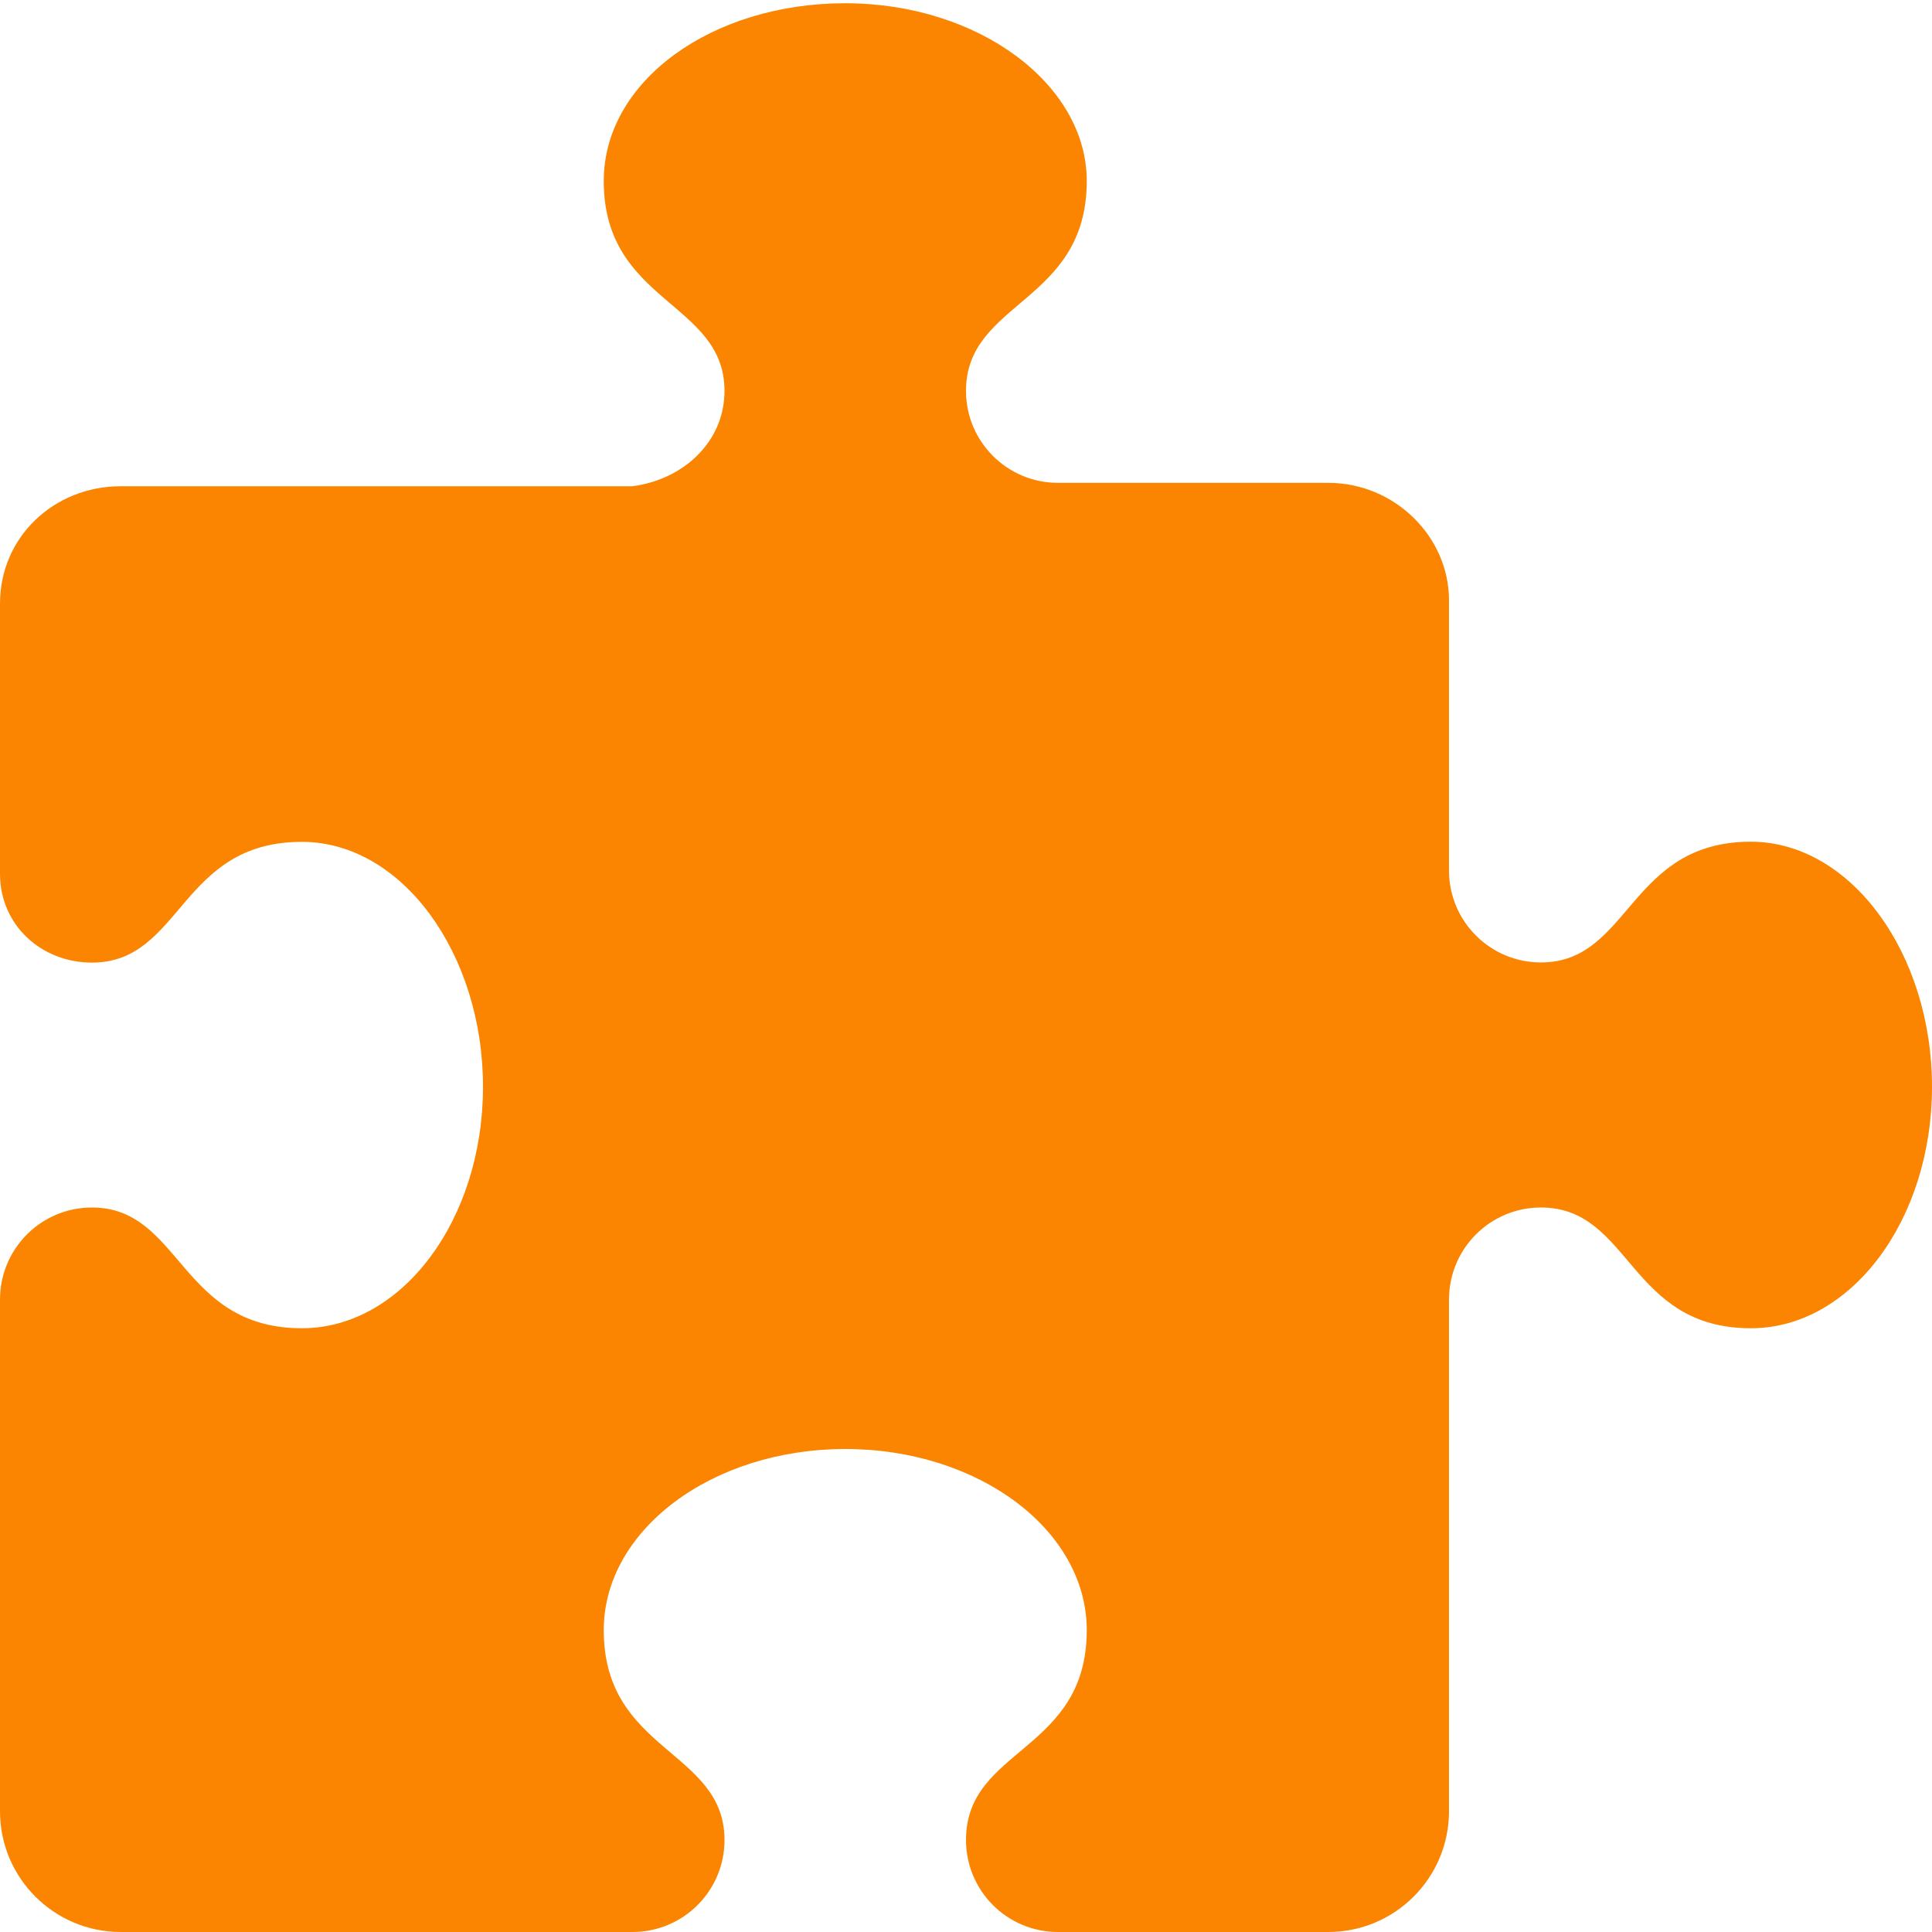
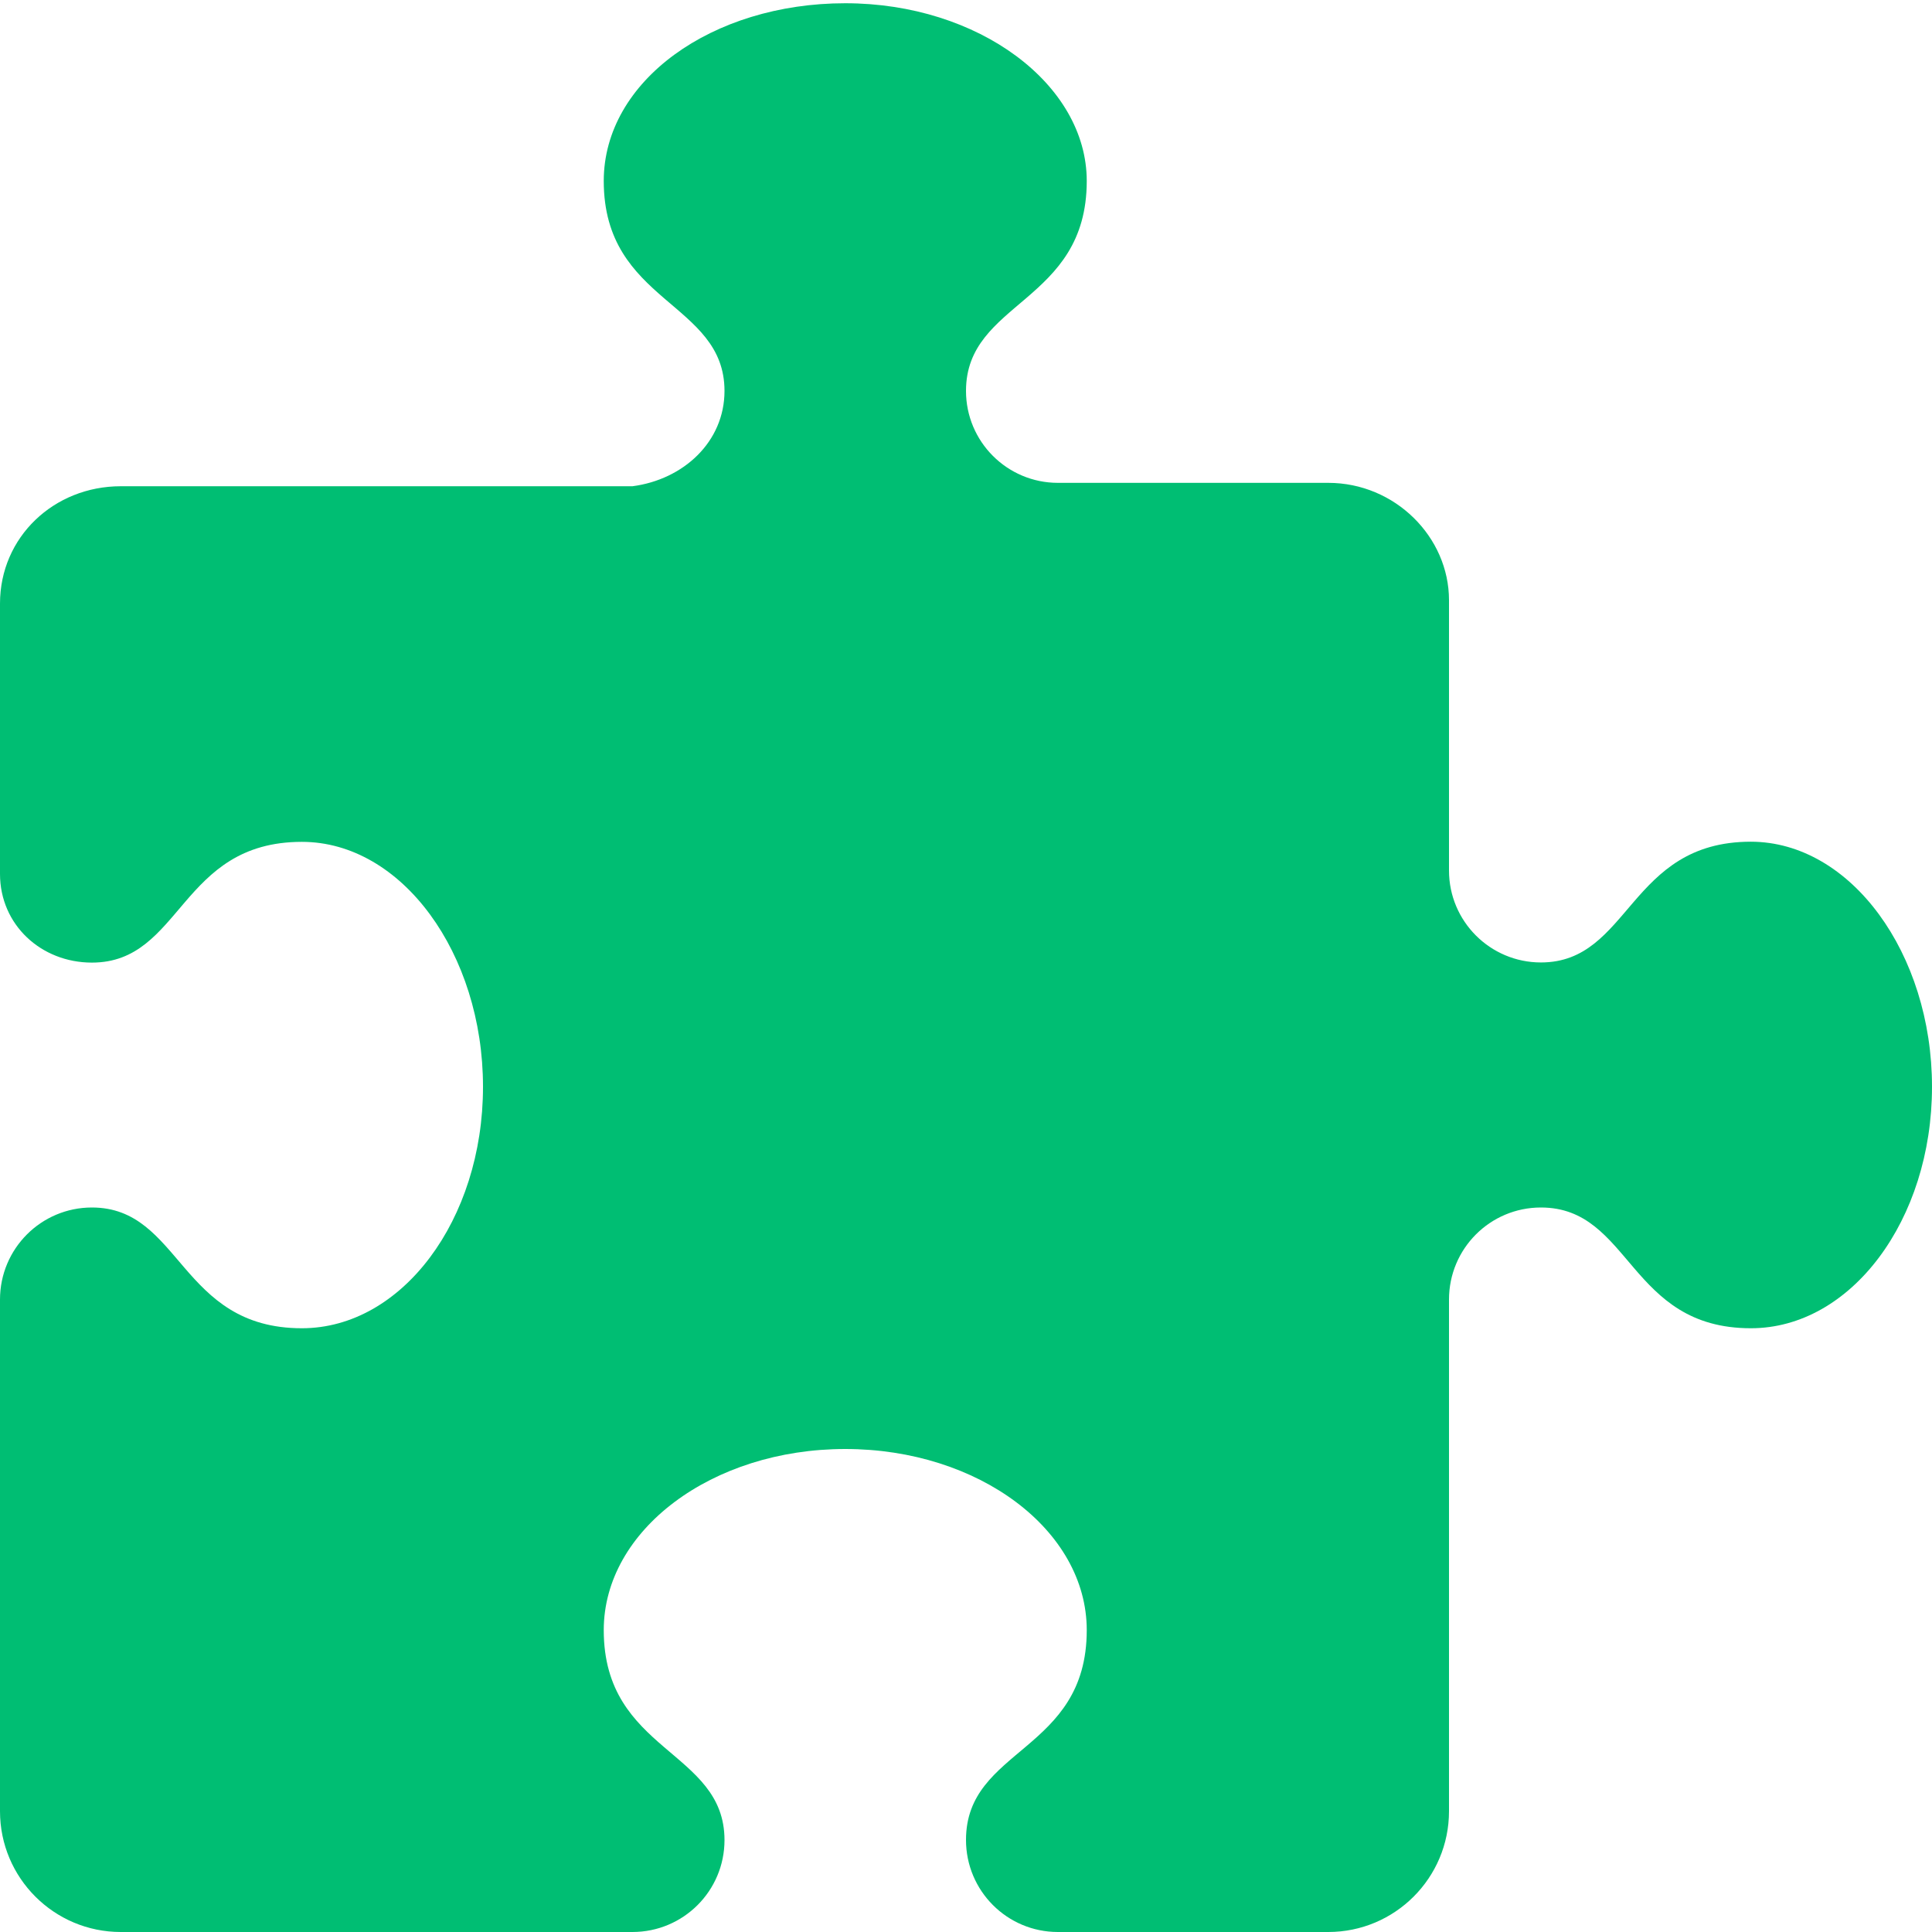
- <svg xmlns="http://www.w3.org/2000/svg" fill="#FB8500" viewBox="0 0 512 512">
+ <svg xmlns="http://www.w3.org/2000/svg" fill="#00BE73" viewBox="0 0 512 512">
  <path d="M512 288c0 35.35-21.49 64-48 64-32.43 0-31.72-32-55.64-32-13.46 0-24.36 10.9-24.36 24.4V480c0 17.67-14.33 32-32 32h-71.64C266.9 512 256 501.1 256 487.6c0-24.5 32-23.2 32-55.6 0-26.51-28.65-48-64-48s-64 21.49-64 48c0 32.43 32 31.72 32 55.64 0 13.46-10.9 24.36-24.4 24.36H32c-17.67 0-32-14.33-32-32V344.4C0 330.9 10.91 320 24.36 320c23.69 0 23.24 32 55.64 32 26.5 0 48-28.7 48-64s-21.5-64.9-48-64.9c-32.43 0-31.72 32-55.64 32-13.45 0-24.36-10-24.36-23.5v-71.64c0-17.67 14.33-31.1 32-31.1h135.6c13.5-1.76 24.4-11.76 24.4-25.26 0-23.69-32-23.24-32-55.64 0-26.51 28.65-47.1 64-47.1s64 21.49 64 47.1c0 32.43-32 31.72-32 55.64 0 13.45 10.91 24.36 24.36 24.36H352c17.67 0 32 14.33 32 31.1v71.64c0 13.45 10.91 24.36 24.36 24.36 23.69 0 23.24-32 55.64-32 26.5.04 48 29.64 48 64.94z" />
  <style />
</svg>
